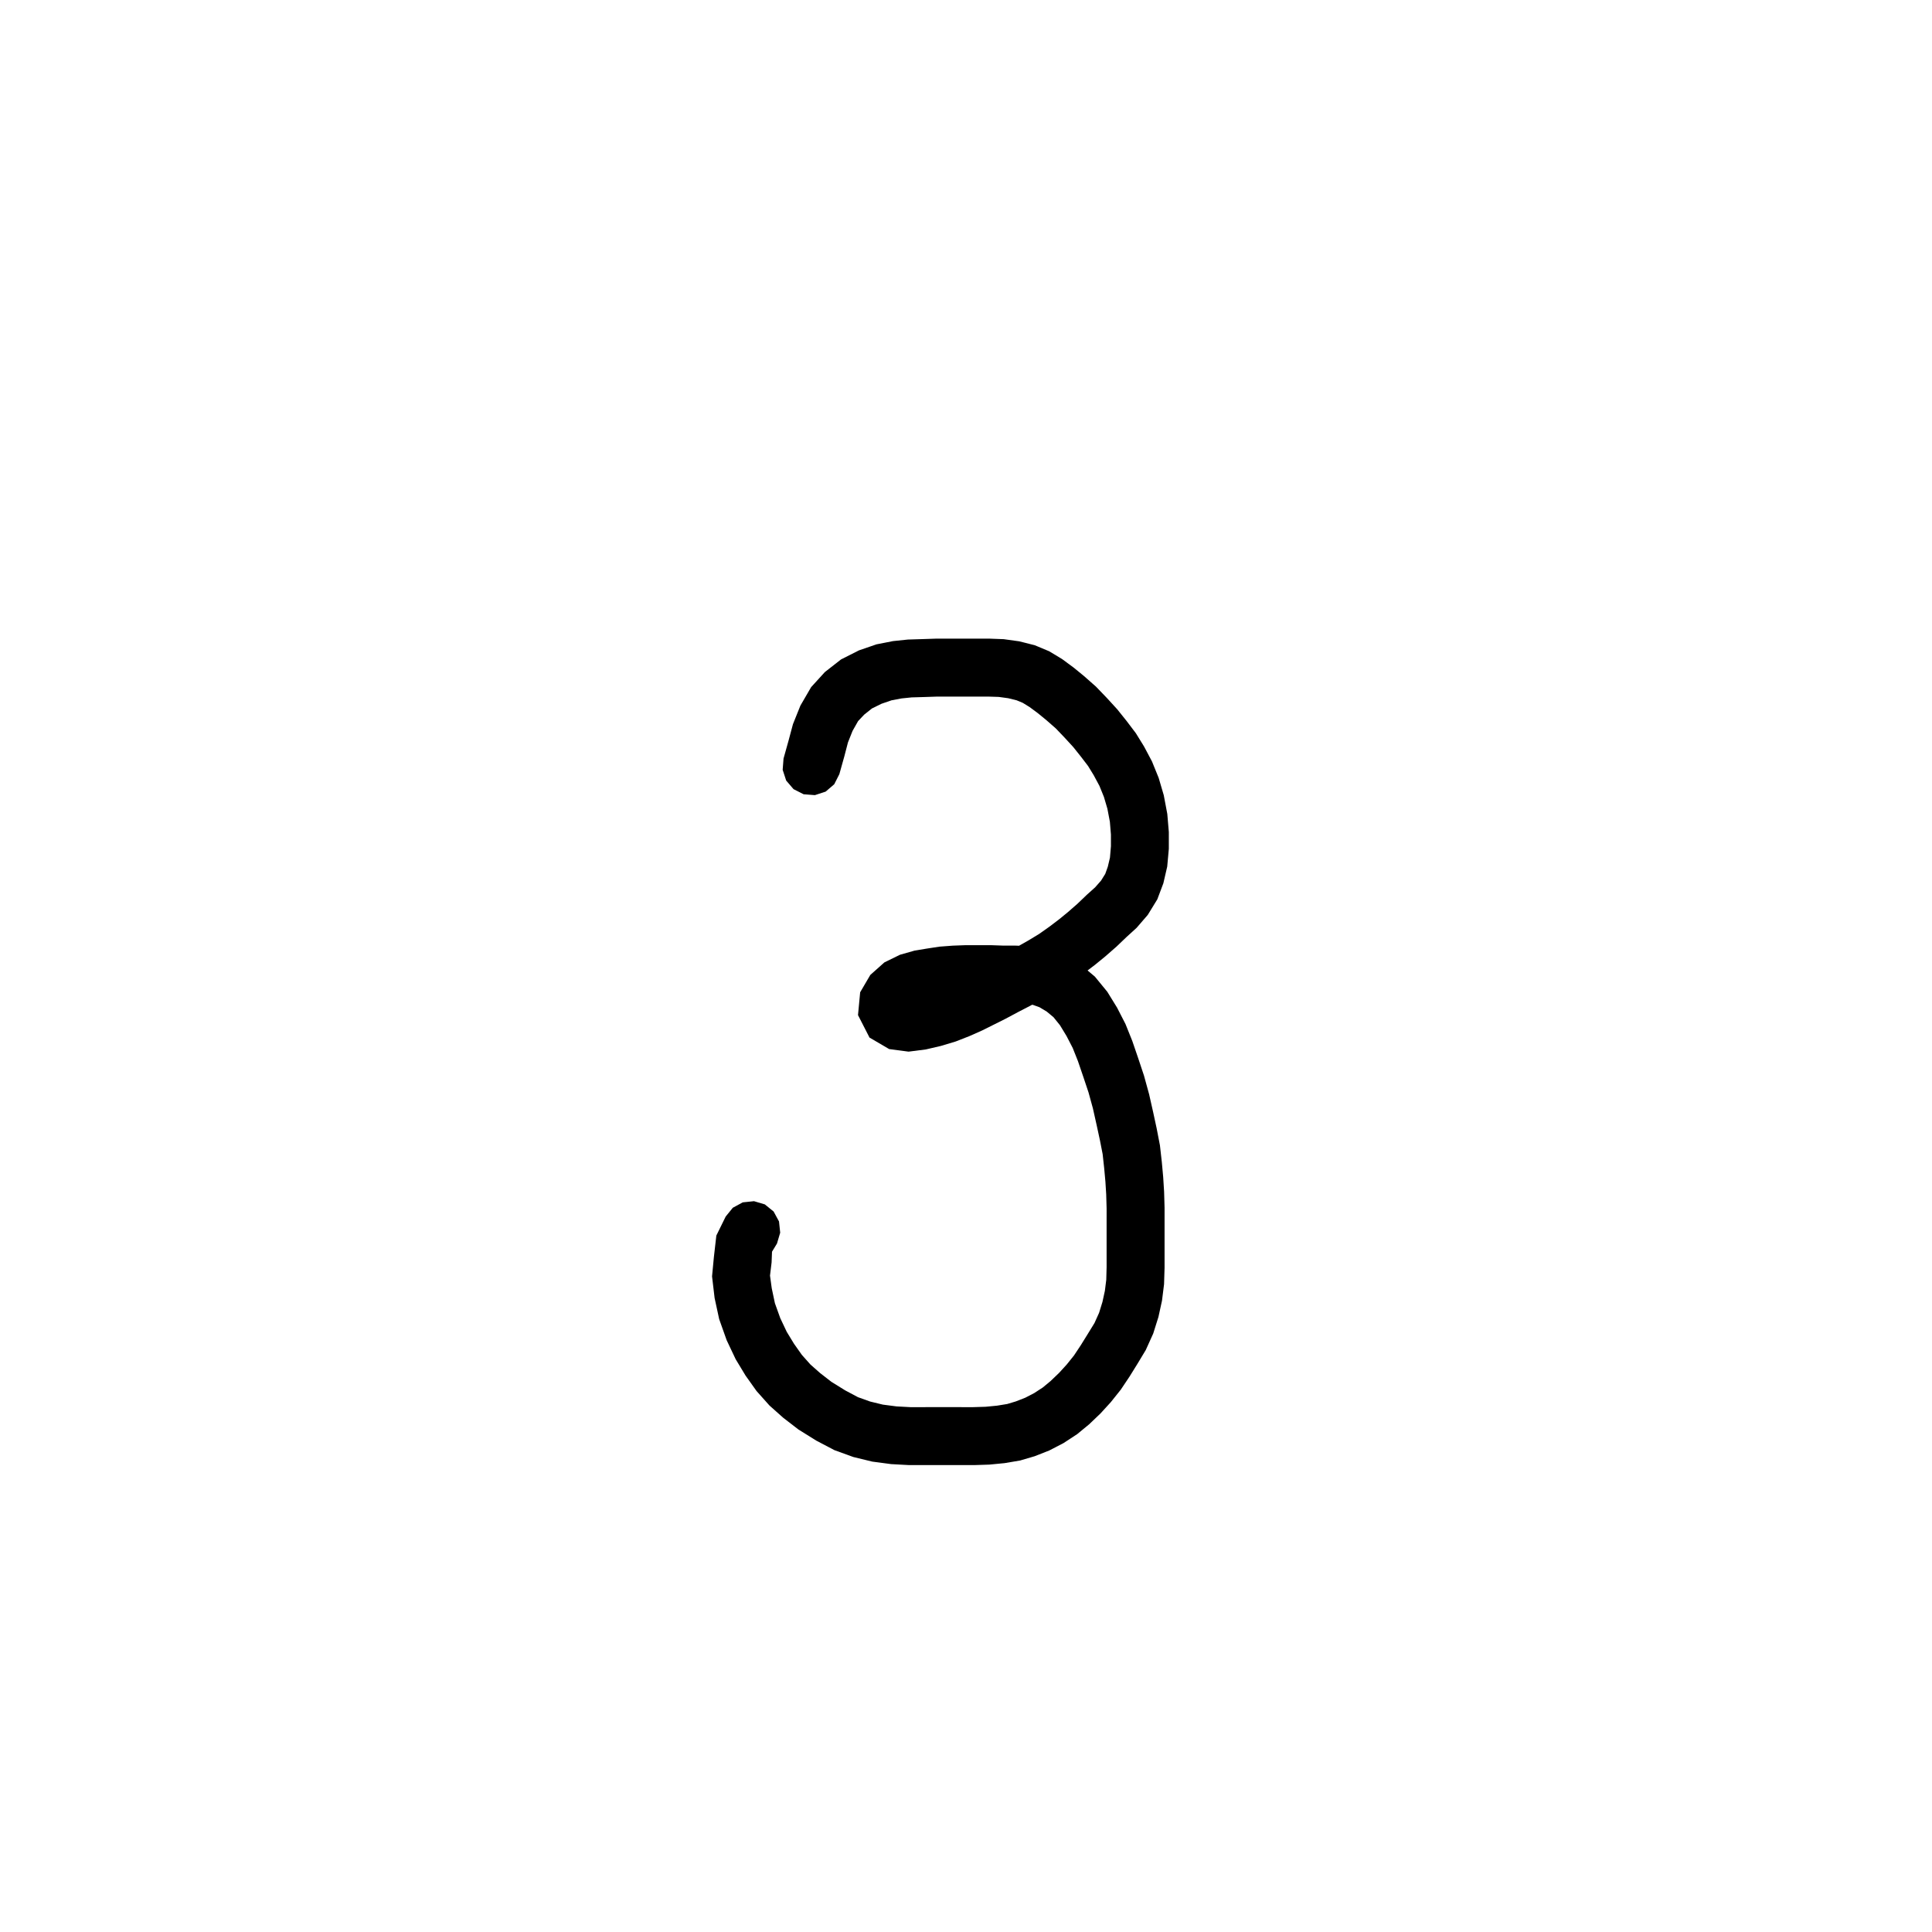
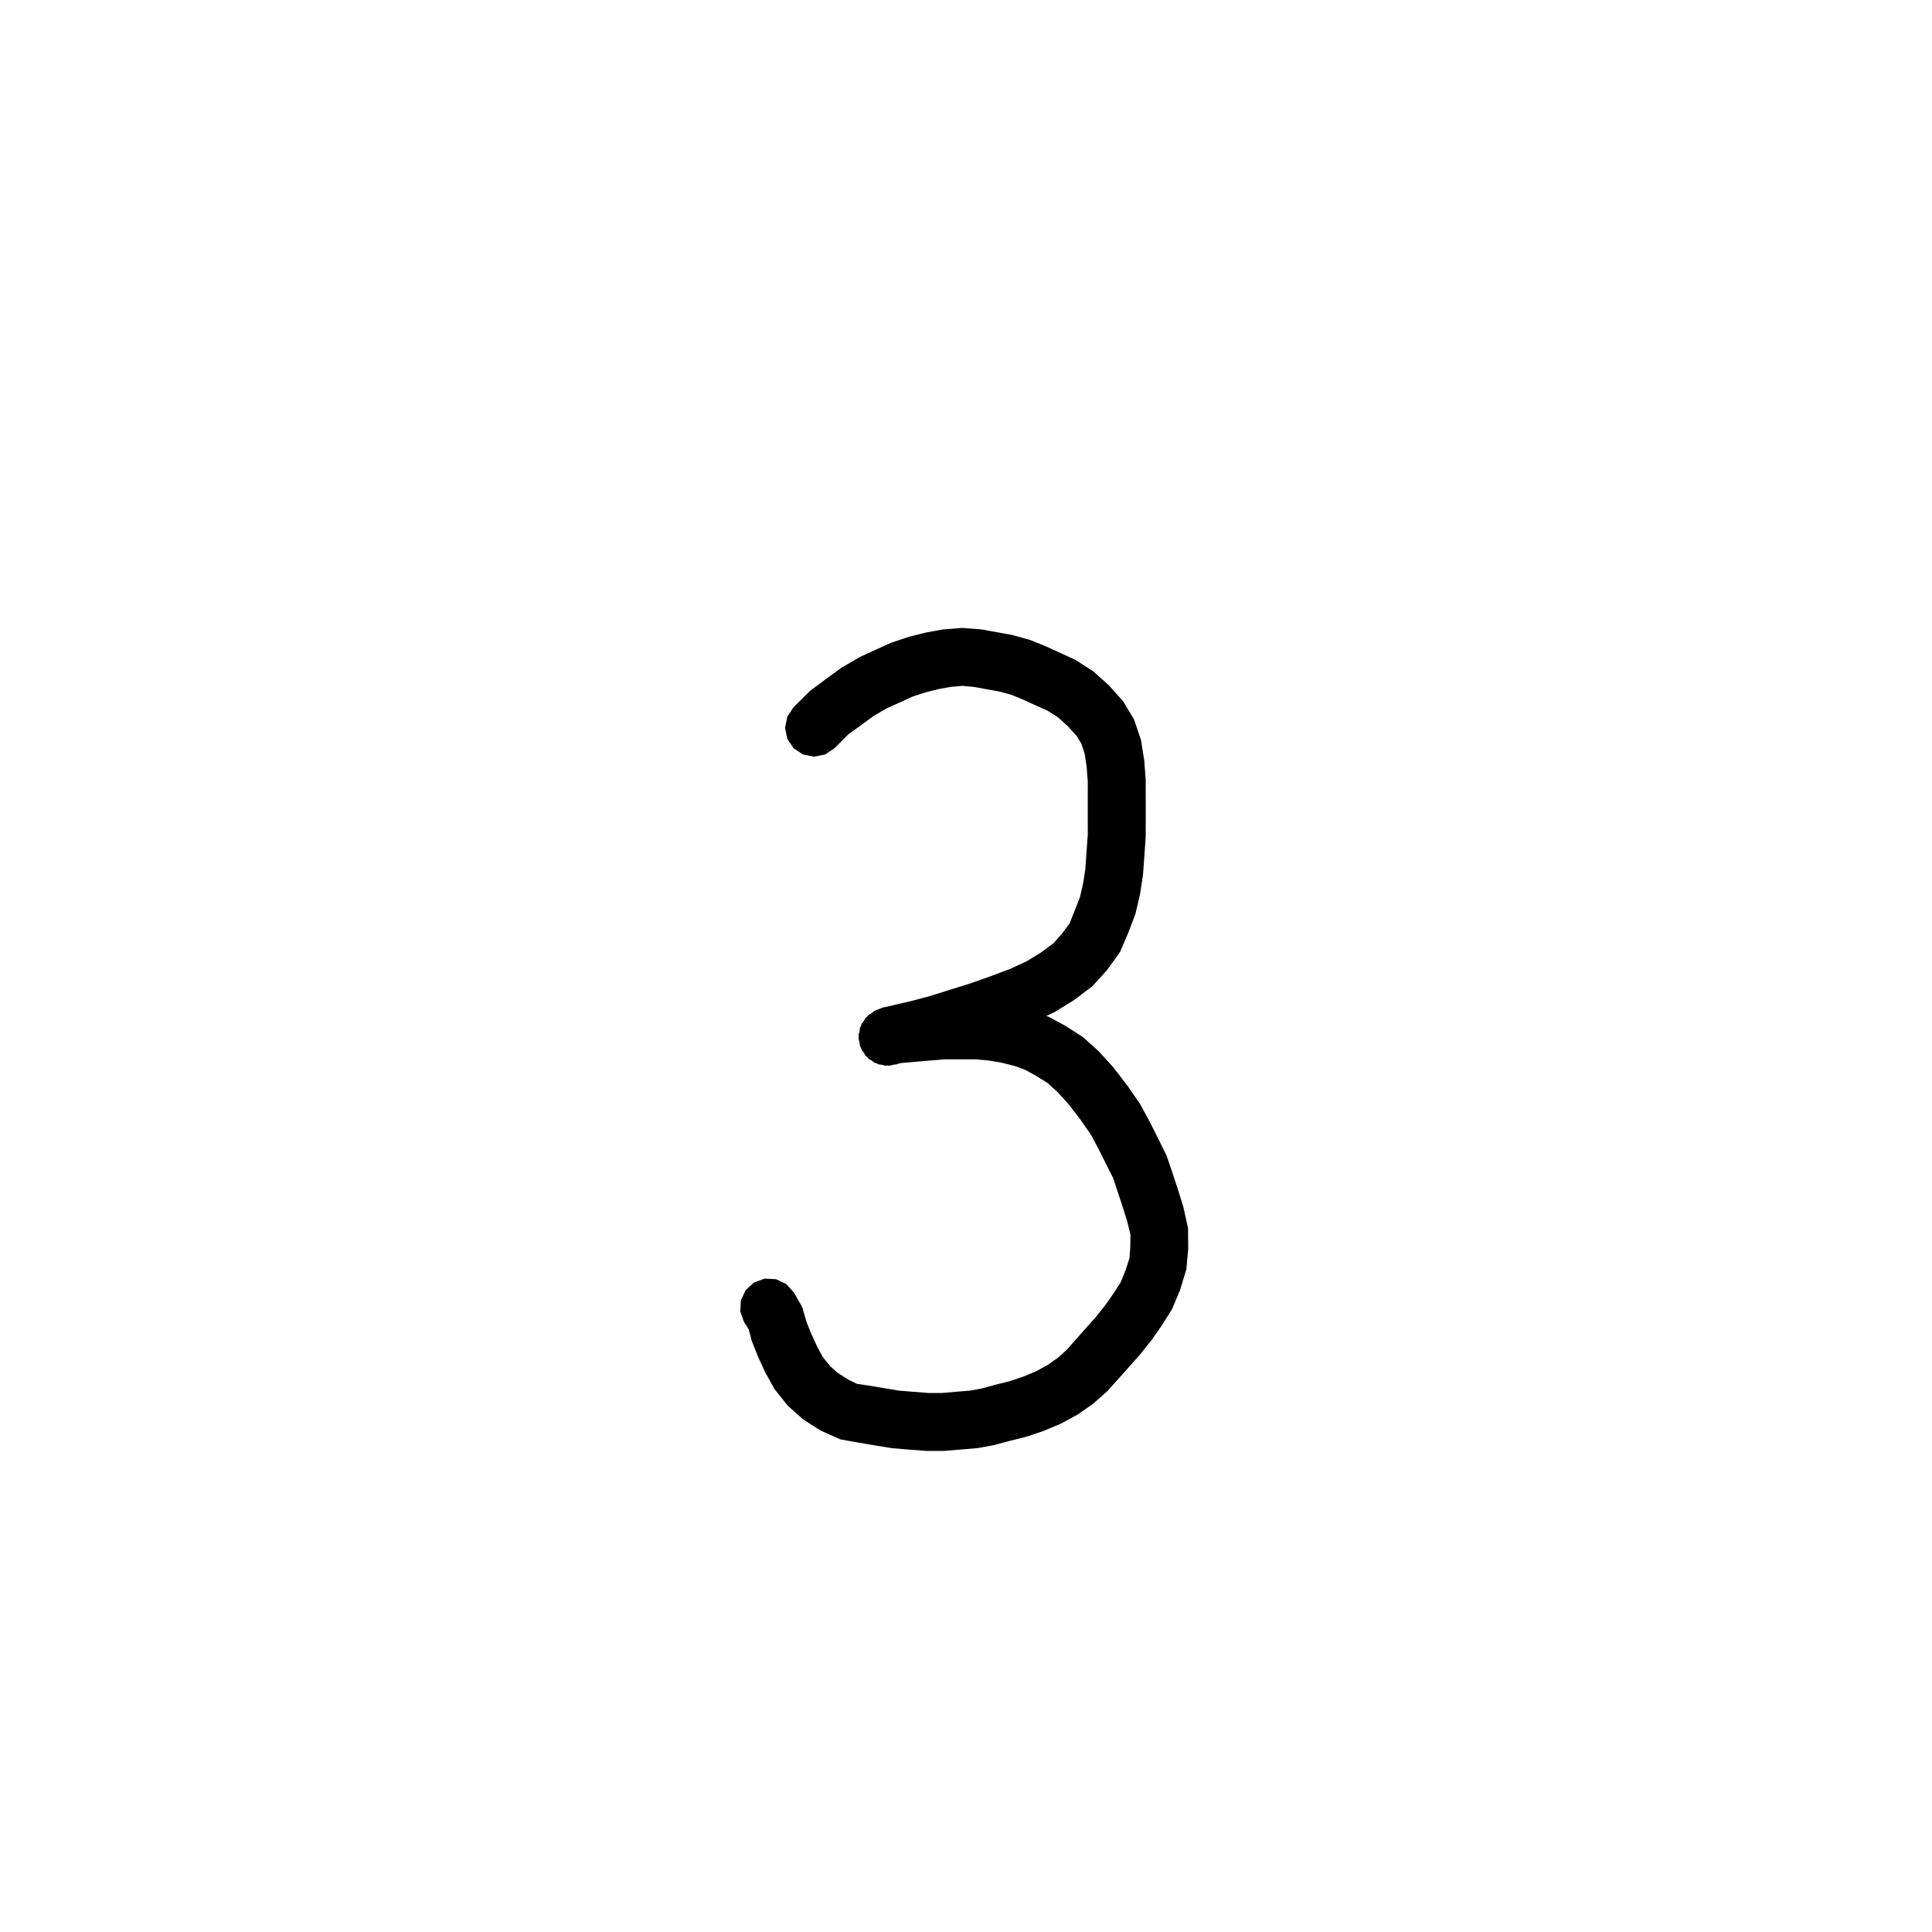
<svg xmlns="http://www.w3.org/2000/svg" viewBox="0 0 300 300" width="300" height="300">
-   <path d="M 130.333 120.213 L 131.119 117.406 L 131.671 115.284 L 132.382 113.498 L 133.245 111.973 L 134.183 110.976 L 135.408 110.002 L 136.882 109.279 L 138.439 108.745 L 140.001 108.45 L 141.556 108.291 L 143.609 108.231 L 145.542 108.166 L 147.467 108.167 L 149.4 108.167 L 151.6 108.167 L 153.456 108.166 L 155.08 108.217 L 156.547 108.418 L 157.868 108.744 L 158.82 109.141 L 159.885 109.798 L 161.171 110.752 L 162.483 111.827 L 163.953 113.116 L 165.317 114.544 L 166.65 115.995 L 167.852 117.501 L 168.956 118.946 L 169.826 120.366 L 170.724 122.04 L 171.417 123.748 L 171.957 125.581 L 172.342 127.611 L 172.504 129.595 L 172.505 131.399 L 172.354 133.172 L 172.021 134.581 L 171.627 135.685 L 170.974 136.736 L 170.047 137.79 L 168.799 138.908 L 167.296 140.347 L 165.823 141.634 L 164.483 142.731 L 162.945 143.9 L 161.336 145.035 L 159.658 146.051 L 157.742 147.136 L 155.749 148.229 L 153.837 149.218 L 151.995 150.205 L 150.321 151.042 L 148.68 151.863 L 147.064 152.582 L 145.466 153.212 L 143.774 153.719 L 142.109 154.11 L 140.915 154.301 L 140.731 154.301 L 141.382 154.751 L 142.102 156.106 L 142.035 157.12 L 142.057 157.148 L 142.275 156.958 L 142.913 156.68 L 143.967 156.395 L 145.364 156.179 L 146.906 155.938 L 148.45 155.826 L 150.082 155.766 L 151.867 155.767 L 153.722 155.766 L 155.654 155.833 L 157.521 155.833 L 159.147 155.883 L 160.393 156.037 L 161.41 156.402 L 162.524 157.067 L 163.585 157.948 L 164.592 159.198 L 165.611 160.873 L 166.572 162.733 L 167.379 164.761 L 168.203 167.173 L 169.028 169.641 L 169.701 172.091 L 170.272 174.637 L 170.792 177.039 L 171.218 179.213 L 171.456 181.388 L 171.647 183.478 L 171.771 185.468 L 171.834 187.664 L 171.833 189.933 L 171.833 192.133 L 171.833 194.467 L 171.834 196.735 L 171.78 198.727 L 171.565 200.438 L 171.184 202.178 L 170.661 203.865 L 169.95 205.44 L 168.965 207.045 L 167.815 208.9 L 166.767 210.478 L 165.645 211.877 L 164.449 213.187 L 163.139 214.441 L 161.936 215.44 L 160.595 216.316 L 159.205 217.037 L 157.731 217.613 L 156.399 218.013 L 154.815 218.272 L 153.048 218.442 L 151.132 218.501 L 148.933 218.5 L 146.467 218.5 L 143.867 218.5 L 141.385 218.502 L 139.218 218.386 L 137.092 218.11 L 135.098 217.625 L 133.228 216.955 L 131.244 215.899 L 129.092 214.565 L 127.336 213.2 L 125.849 211.885 L 124.52 210.396 L 123.296 208.664 L 122.167 206.81 L 121.16 204.684 L 120.327 202.364 L 119.836 200.043 L 119.566 198.076 L 119.812 196.036 L 119.878 194.364 L 120.649 193.096 L 121.148 191.412 L 120.964 189.666 L 120.127 188.123 L 118.763 187.018 L 117.079 186.519 L 115.333 186.702 L 113.79 187.54 L 112.685 188.904 L 111.233 191.858 L 110.855 195.164 L 110.567 198.191 L 110.964 201.557 L 111.673 204.836 L 112.84 208.116 L 114.233 211.057 L 115.771 213.602 L 117.48 216.004 L 119.485 218.249 L 121.598 220.133 L 123.975 221.968 L 126.756 223.701 L 129.572 225.179 L 132.502 226.242 L 135.441 226.957 L 138.382 227.347 L 141.148 227.498 L 143.867 227.5 L 146.467 227.5 L 148.933 227.5 L 151.268 227.499 L 153.618 227.424 L 155.985 227.195 L 158.401 226.787 L 160.669 226.12 L 162.929 225.23 L 165.139 224.084 L 167.264 222.693 L 169.127 221.159 L 170.884 219.479 L 172.488 217.723 L 174.033 215.788 L 175.385 213.767 L 176.635 211.755 L 177.917 209.626 L 179.072 207.069 L 179.883 204.489 L 180.435 201.962 L 180.754 199.407 L 180.833 196.865 L 180.833 194.467 L 180.833 192.133 L 180.833 189.933 L 180.833 187.536 L 180.762 185.065 L 180.62 182.788 L 180.41 180.479 L 180.115 177.854 L 179.608 175.228 L 179.061 172.697 L 178.432 169.909 L 177.639 167.025 L 176.73 164.294 L 175.821 161.639 L 174.761 159 L 173.455 156.46 L 171.941 154.002 L 170.015 151.652 L 167.742 149.733 L 165.257 148.265 L 162.54 147.297 L 159.92 146.917 L 157.679 146.834 L 155.812 146.834 L 153.878 146.767 L 151.867 146.767 L 149.918 146.767 L 147.95 146.84 L 145.894 146.995 L 143.969 147.288 L 142.033 147.605 L 139.753 148.253 L 137.325 149.442 L 135.143 151.386 L 133.565 154.08 L 133.231 157.627 L 135.018 161.115 L 138.069 162.899 L 141.085 163.299 L 143.758 162.957 L 146.093 162.415 L 148.4 161.721 L 150.536 160.885 L 152.52 160.003 L 154.346 159.092 L 156.138 158.195 L 158.029 157.182 L 159.984 156.171 L 162.124 154.997 L 164.209 153.815 L 166.264 152.565 L 168.255 151.167 L 170.05 149.802 L 171.643 148.499 L 173.371 146.987 L 174.934 145.492 L 176.487 144.077 L 178.226 142.064 L 179.707 139.649 L 180.646 137.153 L 181.246 134.561 L 181.495 131.801 L 181.496 129.205 L 181.258 126.389 L 180.71 123.485 L 179.916 120.786 L 178.876 118.227 L 177.64 115.901 L 176.377 113.854 L 174.948 111.966 L 173.483 110.138 L 171.883 108.389 L 170.18 106.618 L 168.317 104.973 L 166.696 103.648 L 164.915 102.335 L 162.913 101.126 L 160.665 100.189 L 158.253 99.582 L 155.853 99.25 L 153.611 99.167 L 151.6 99.167 L 149.4 99.167 L 147.467 99.167 L 145.392 99.167 L 143.324 99.236 L 140.977 99.309 L 138.666 99.55 L 136.094 100.055 L 133.384 100.987 L 130.592 102.398 L 128.084 104.358 L 125.955 106.694 L 124.285 109.569 L 123.129 112.45 L 122.436 115.038 L 121.667 117.787 L 121.532 119.537 L 122.078 121.206 L 123.221 122.539 L 124.787 123.333 L 126.537 123.468 L 128.206 122.922 L 129.539 121.779 Z" fill="black" fill-rule="nonzero" />
+   <path d="M 129.588 116.182 L 131.692 114.062 L 133.663 112.632 L 135.664 111.169 L 137.688 109.99 L 139.668 109.097 L 141.646 108.191 L 143.666 107.52 L 145.762 106.997 L 147.588 106.662 L 149.406 106.5 L 151.224 106.662 L 153.201 107.027 L 155.209 107.388 L 156.983 107.869 L 158.634 108.536 L 160.744 109.497 L 162.651 110.351 L 164.279 111.379 L 165.824 112.782 L 167.206 114.3 L 167.91 115.462 L 168.431 117.05 L 168.736 119.116 L 168.909 121.367 L 168.906 124 L 168.906 127 L 168.909 129.639 L 168.718 132.279 L 168.534 134.903 L 168.187 137.15 L 167.705 139.277 L 166.828 141.529 L 166.089 143.386 L 164.909 144.969 L 163.587 146.463 L 161.676 147.879 L 159.481 149.233 L 156.866 150.45 L 153.868 151.571 L 150.583 152.731 L 147.464 153.705 L 144.352 154.678 L 141.515 155.434 L 138.964 156.022 L 137.222 156.459 L 136.383 156.731 L 134.858 157.6 L 133.781 158.988 L 133.318 160.681 L 133.537 162.423 L 134.407 163.948 L 135.794 165.025 L 137.487 165.489 L 139.229 165.269 L 139.59 165.141 L 141.049 164.778 L 143.698 164.166 L 146.861 163.322 L 150.148 162.295 L 153.429 161.269 L 156.944 160.029 L 160.347 158.75 L 163.731 157.167 L 166.737 155.321 L 169.625 153.137 L 171.904 150.631 L 173.924 147.814 L 175.184 144.871 L 176.307 141.923 L 177.025 138.85 L 177.479 135.897 L 177.695 132.921 L 177.903 129.961 L 177.906 127 L 177.906 124 L 177.903 121.033 L 177.677 118.084 L 177.182 114.95 L 176.103 111.738 L 174.406 108.9 L 172.188 106.418 L 169.733 104.221 L 166.961 102.449 L 164.468 101.303 L 162.179 100.264 L 159.829 99.331 L 157.204 98.612 L 154.811 98.173 L 152.388 97.738 L 149.406 97.5 L 146.424 97.738 L 143.85 98.203 L 141.146 98.88 L 138.366 99.809 L 135.944 100.903 L 133.525 102.01 L 130.748 103.631 L 128.35 105.368 L 125.787 107.271 L 123.224 109.818 L 122.249 111.278 L 121.906 113 L 122.249 114.722 L 123.224 116.182 L 124.684 117.157 L 126.406 117.5 L 128.128 117.157 Z M 139.819 165.025 L 139.298 165.166 L 139.932 165.069 L 141.996 164.883 L 144.38 164.684 L 146.586 164.496 L 149.006 164.5 L 151.426 164.496 L 153.448 164.665 L 155.488 165.005 L 157.496 165.505 L 159.144 166.097 L 160.917 167.074 L 162.679 168.179 L 164.224 169.582 L 165.949 171.481 L 167.773 173.855 L 169.374 176.158 L 170.614 178.476 L 171.781 180.812 L 172.852 182.931 L 173.537 185.023 L 174.32 187.371 L 175.061 189.77 L 175.536 191.716 L 175.51 193.62 L 175.394 195.317 L 174.772 197.276 L 174.017 199.118 L 172.862 200.904 L 171.606 202.7 L 170.164 204.501 L 168.643 206.21 L 167.043 208.01 L 165.624 209.618 L 164.218 210.868 L 162.638 211.974 L 160.865 212.94 L 158.826 213.787 L 156.746 214.48 L 154.47 215.046 L 152.409 215.612 L 150.624 215.938 L 148.433 216.116 L 146.219 216.304 L 144.186 216.304 L 141.765 216.114 L 139.564 215.935 L 137.346 215.561 L 134.946 215.161 L 133.116 214.895 L 131.761 214.249 L 130.106 213.2 L 128.878 212.11 L 127.75 210.704 L 126.831 208.988 L 125.942 207.027 L 125.268 205.356 L 124.554 202.92 L 123.265 200.685 L 122.085 199.384 L 120.498 198.634 L 118.744 198.549 L 117.091 199.141 L 115.791 200.321 L 115.041 201.909 L 114.955 203.662 L 115.548 205.315 L 116.259 206.413 L 116.744 208.244 L 117.67 210.573 L 118.781 213.012 L 120.262 215.696 L 122.335 218.29 L 124.706 220.4 L 127.451 222.151 L 130.496 223.505 L 133.466 224.039 L 135.866 224.439 L 138.448 224.865 L 141.047 225.086 L 143.826 225.296 L 146.594 225.296 L 149.18 225.084 L 151.788 224.862 L 154.404 224.388 L 156.742 223.754 L 159.266 223.12 L 161.986 222.213 L 164.748 221.06 L 167.375 219.626 L 169.795 217.932 L 171.988 215.982 L 173.77 213.99 L 175.37 212.19 L 177.048 210.299 L 178.806 208.1 L 180.35 205.896 L 181.996 203.282 L 183.24 200.324 L 184.219 197.083 L 184.503 193.98 L 184.477 190.684 L 183.752 187.43 L 182.892 184.629 L 182.075 182.177 L 181.16 179.469 L 179.831 176.788 L 178.599 174.324 L 177.039 171.442 L 175.04 168.545 L 172.863 165.719 L 170.588 163.218 L 168.133 161.021 L 165.496 159.326 L 162.868 157.903 L 160.116 156.895 L 157.324 156.195 L 154.564 155.735 L 151.786 155.504 L 149.006 155.5 L 146.226 155.504 L 143.633 155.716 L 141.216 155.917 L 138.88 156.131 L 137.115 156.434 L 135.794 156.975 L 134.407 158.052 L 133.537 159.577 L 133.318 161.319 L 133.781 163.012 L 134.858 164.4 L 136.383 165.269 L 138.125 165.489 Z" fill="black" fill-rule="nonzero" />
</svg>
